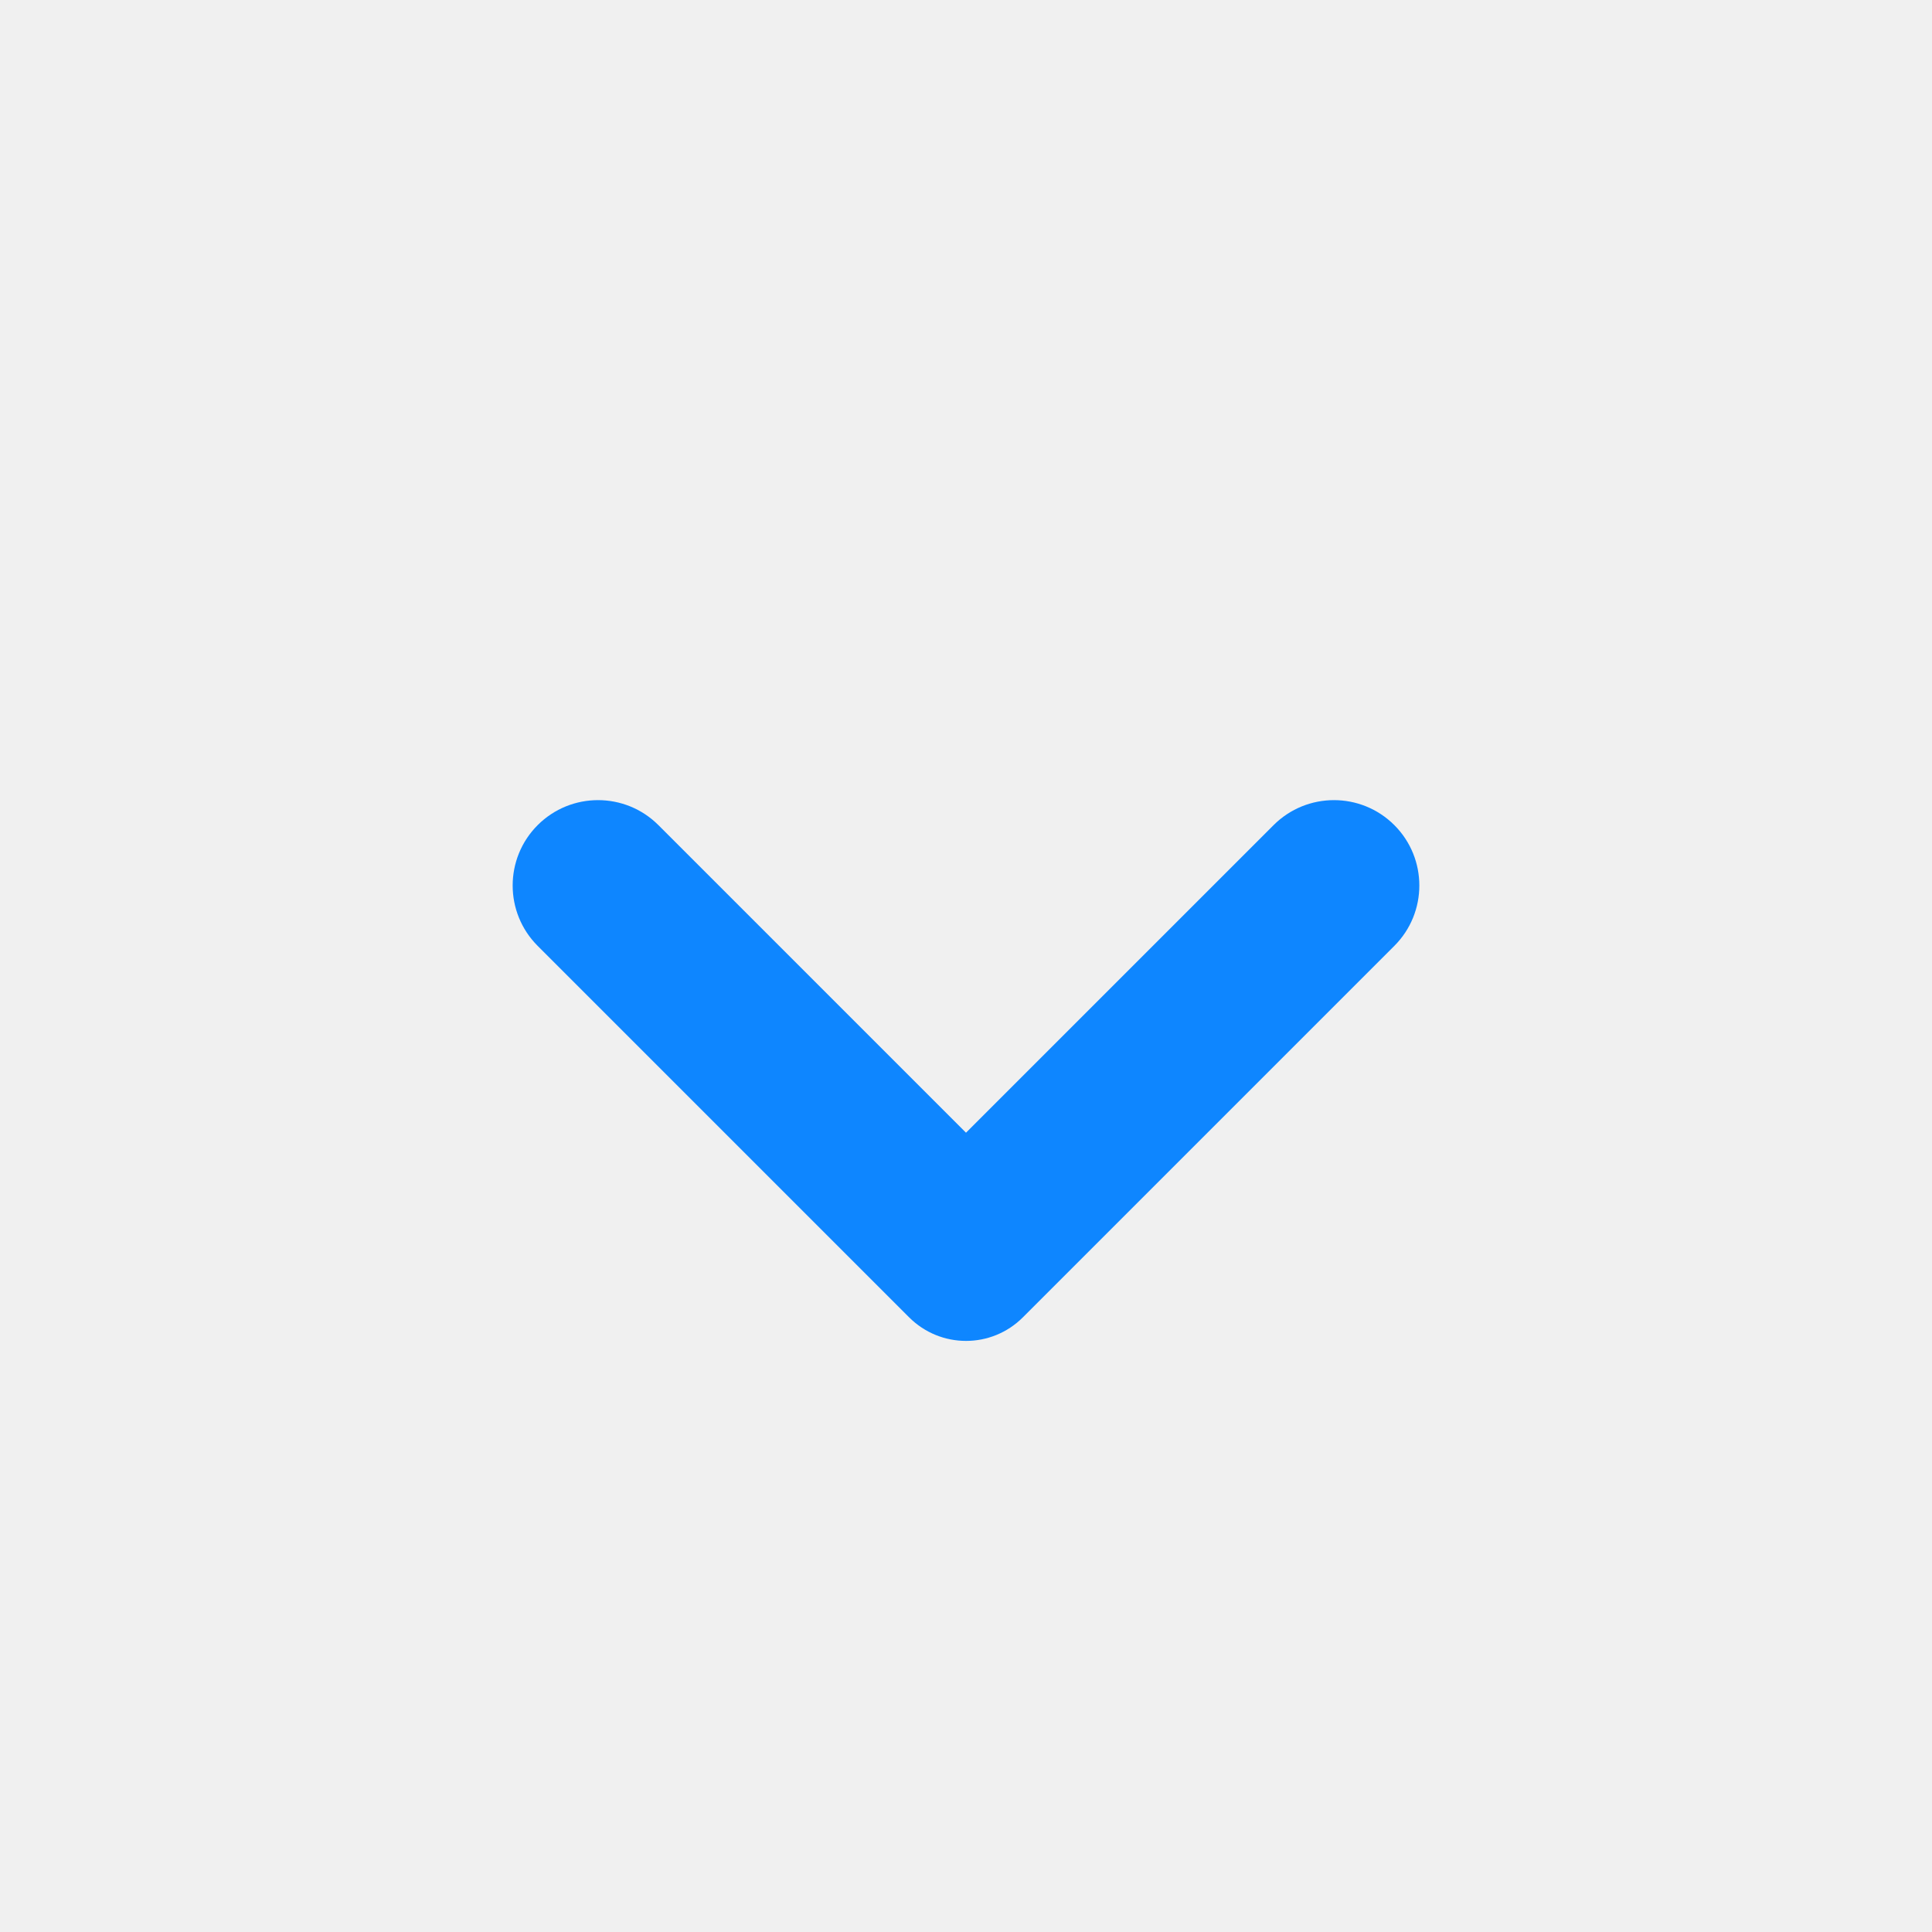
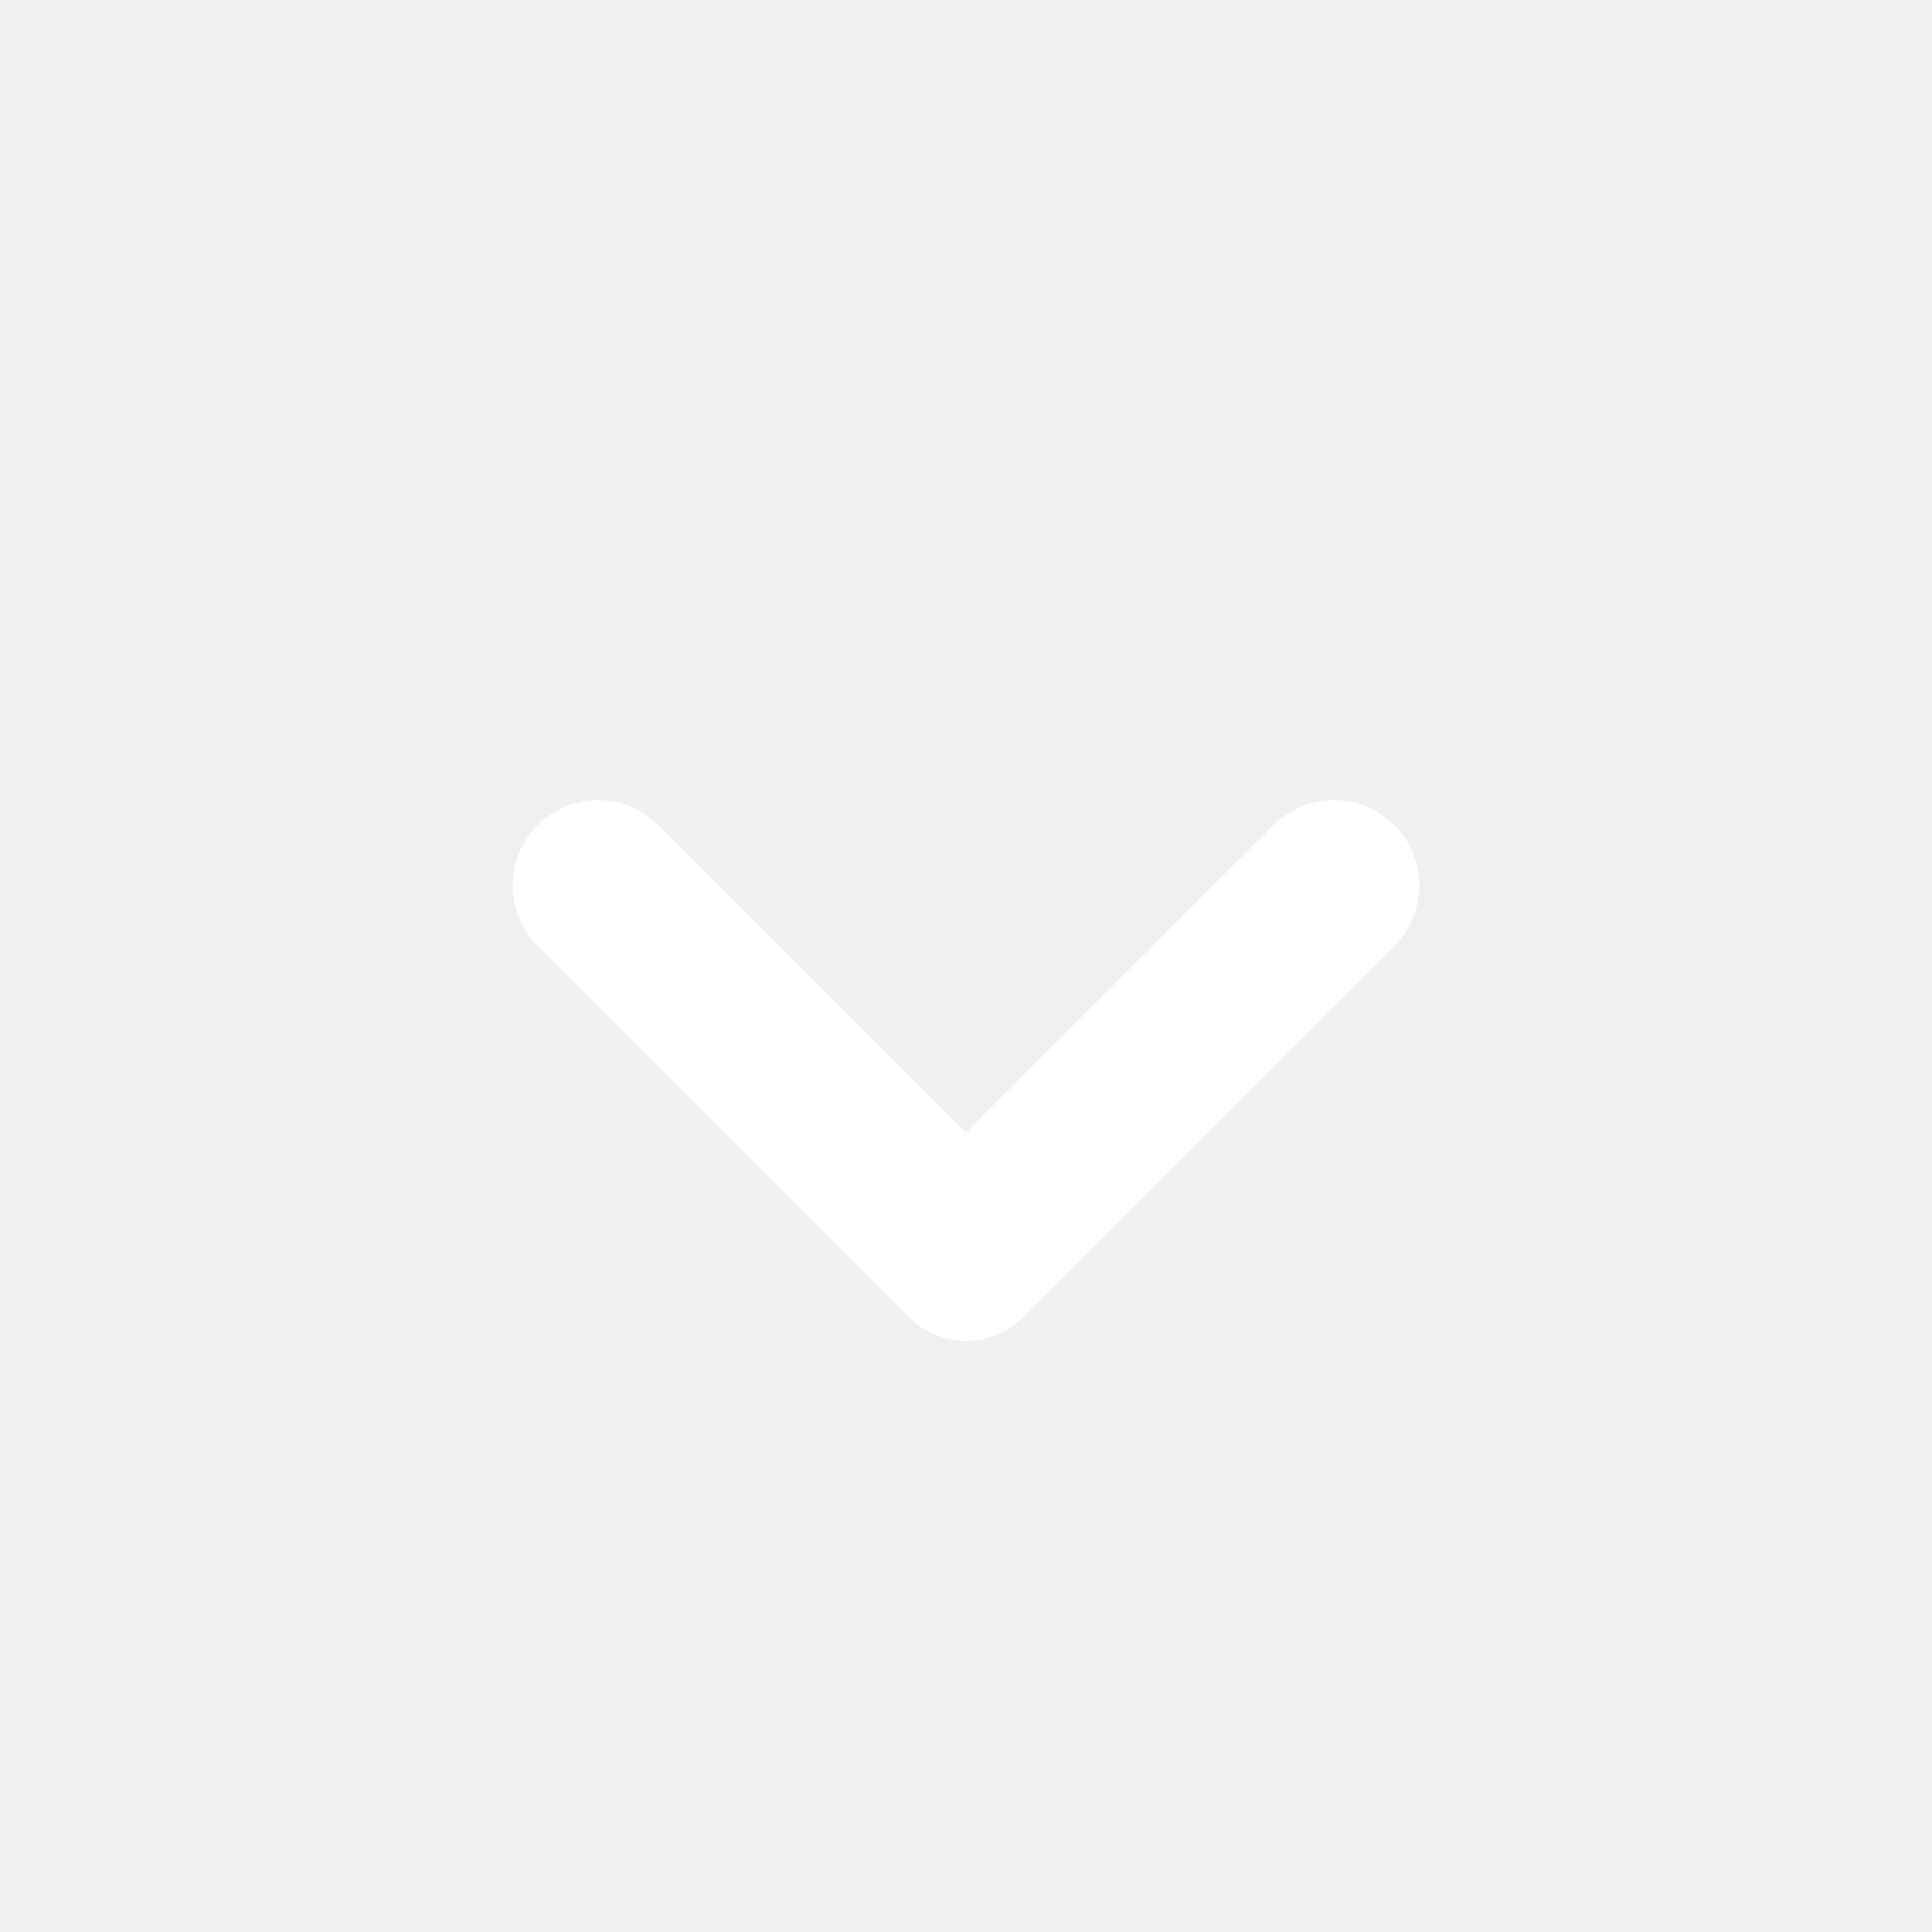
- <svg xmlns="http://www.w3.org/2000/svg" viewBox="0,0,256,256" width="24px" height="24px">
-   <g fill="#0e86ff" fill-rule="nonzero" stroke="none" stroke-width="1" stroke-linecap="butt" stroke-linejoin="miter" stroke-miterlimit="10" stroke-dasharray="" stroke-dashoffset="0" font-family="none" font-weight="none" font-size="none" text-anchor="none" style="mix-blend-mode: normal">
-     <g transform="scale(10.66667,10.66667)">
-       <path d="M12,14.071l-3.821,-3.821c-0.414,-0.414 -1.086,-0.414 -1.5,0v0c-0.414,0.414 -0.414,1.086 0,1.5l4.614,4.614c0.391,0.391 1.024,0.391 1.414,0l4.614,-4.614c0.414,-0.414 0.414,-1.086 0,-1.5v0c-0.414,-0.414 -1.086,-0.414 -1.5,0z" />
-     </g>
-   </g>
+ <svg xmlns="http://www.w3.org/2000/svg" viewBox="0 0 24 24" width="32px" height="32px">
+   <path d="M12,14.071L8.179,10.25c-0.414-0.414-1.086-0.414-1.5,0l0,0c-0.414,0.414-0.414,1.086,0,1.5l4.614,4.614 c0.391,0.391,1.024,0.391,1.414,0l4.614-4.614c0.414-0.414,0.414-1.086,0-1.5v0c-0.414-0.414-1.086-0.414-1.5,0L12,14.071z" fill="#FFFFFF" />
</svg>
